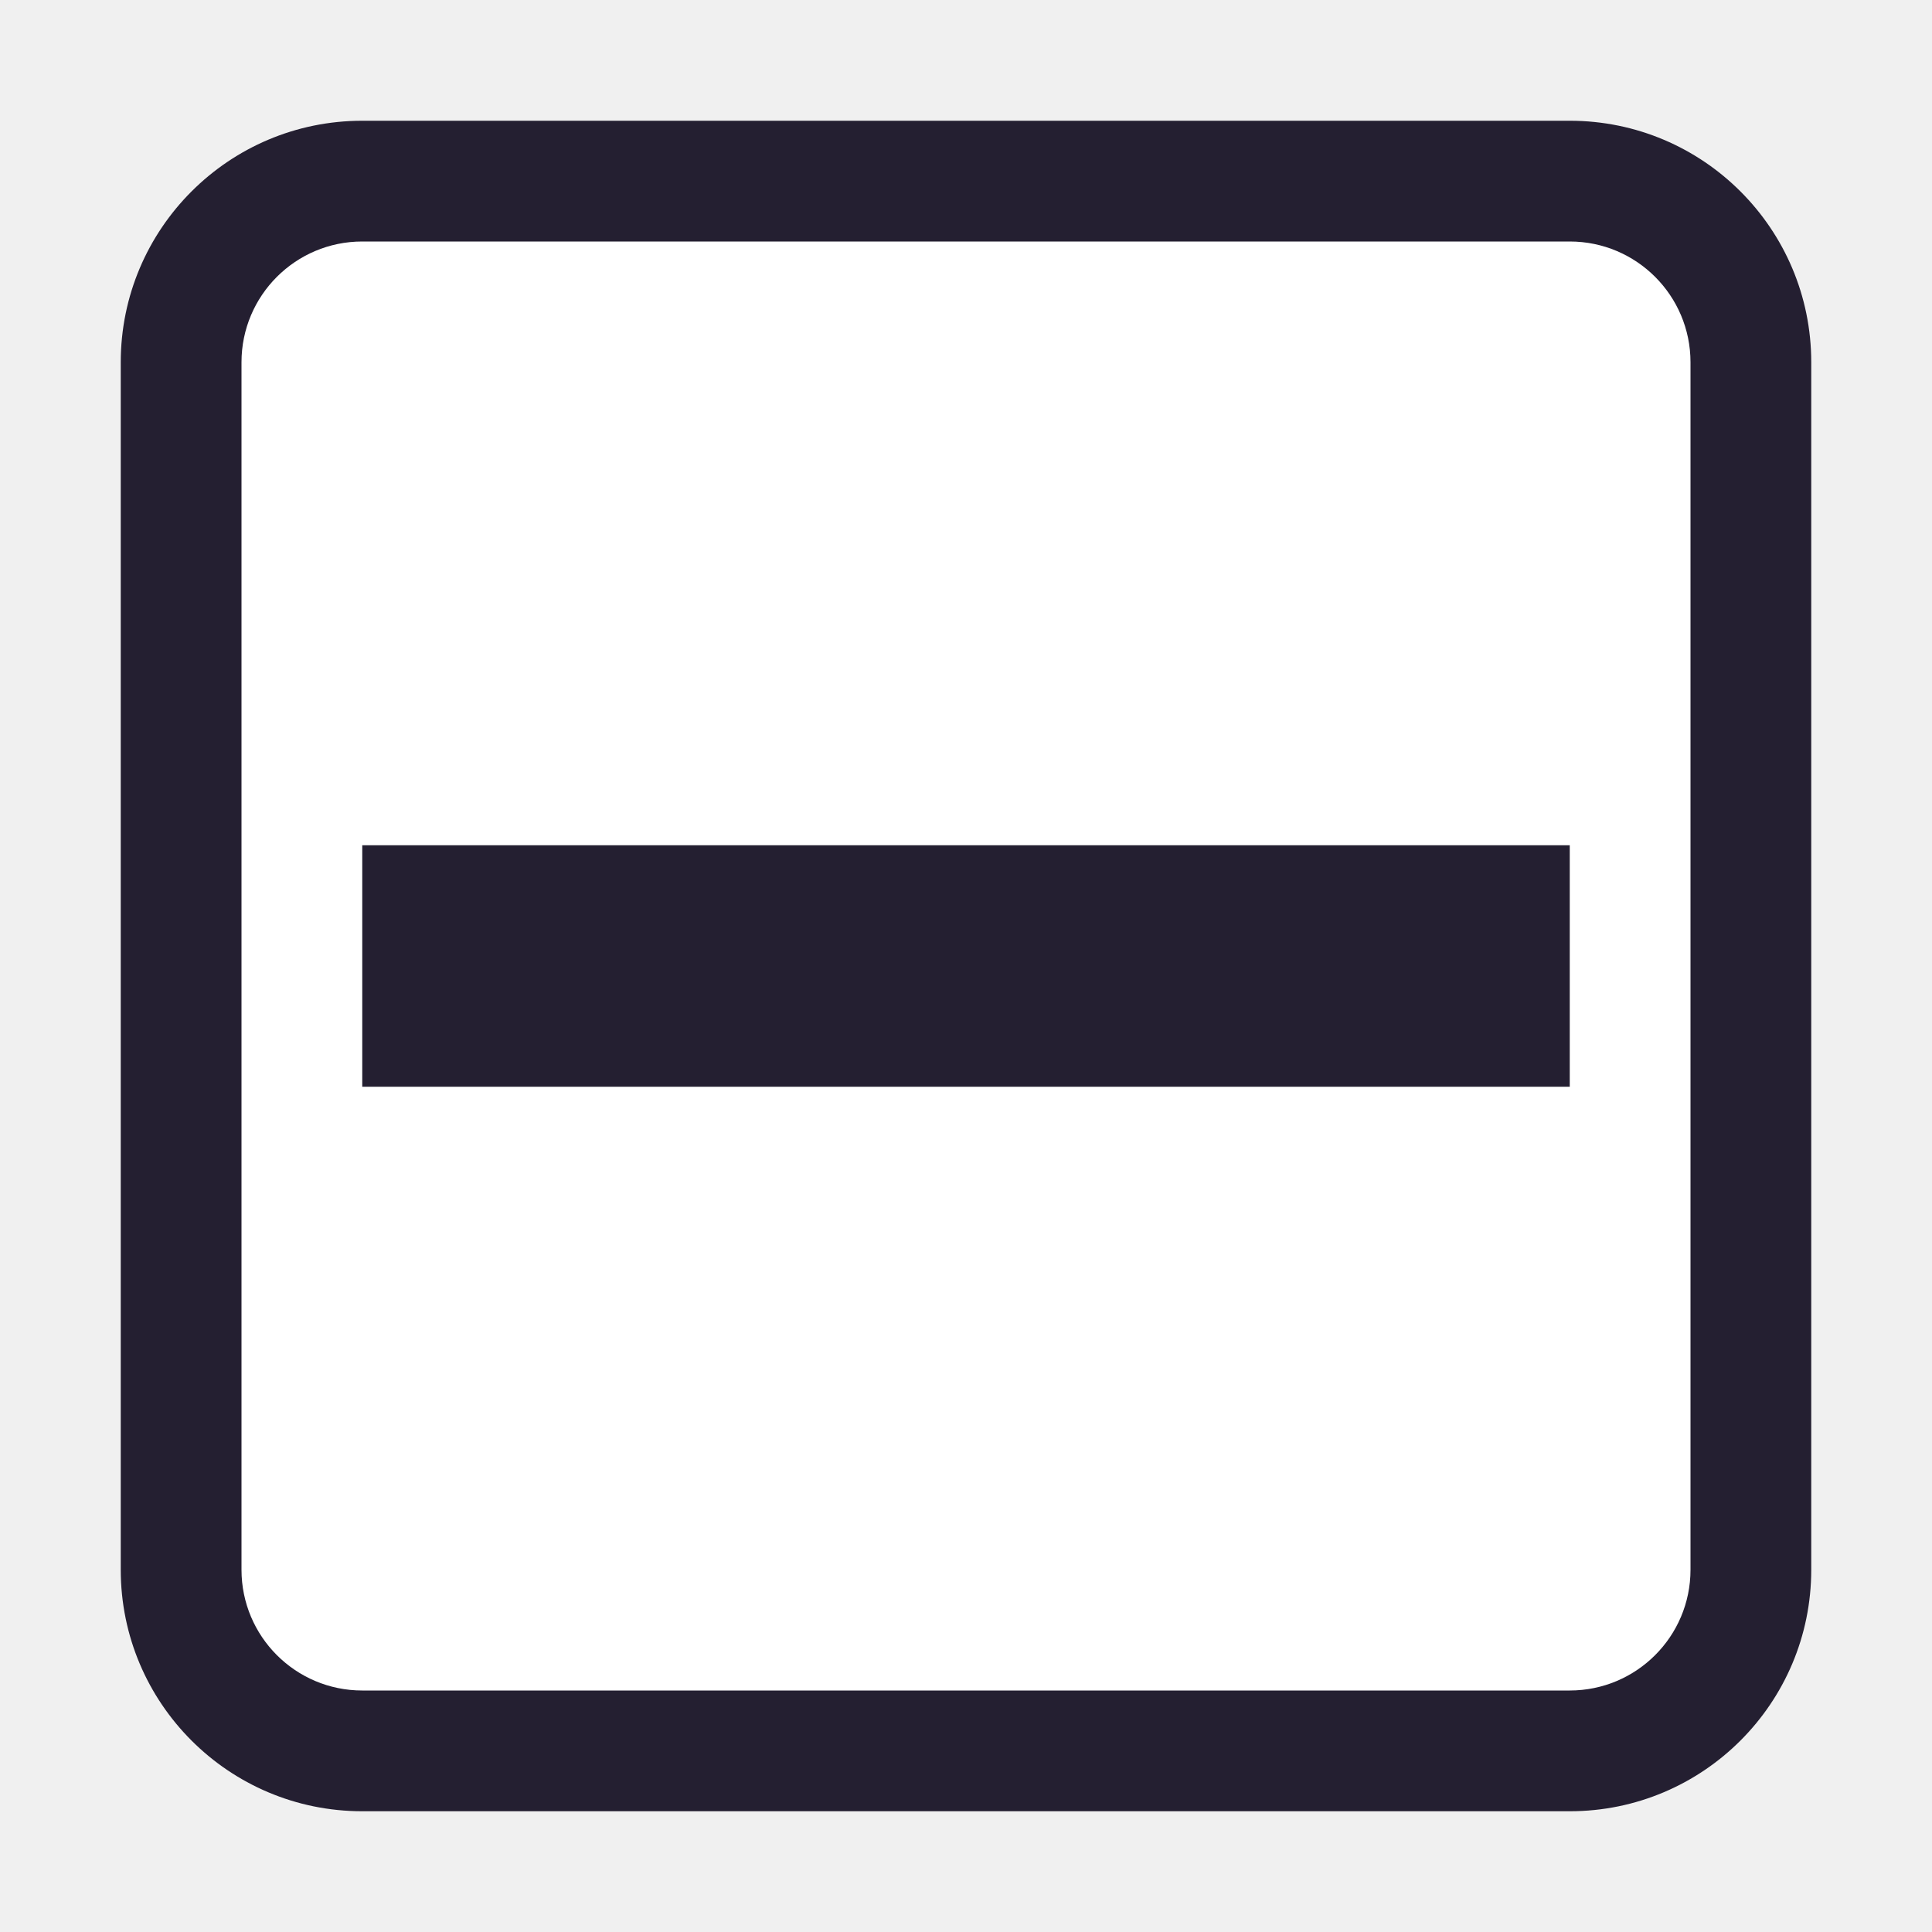
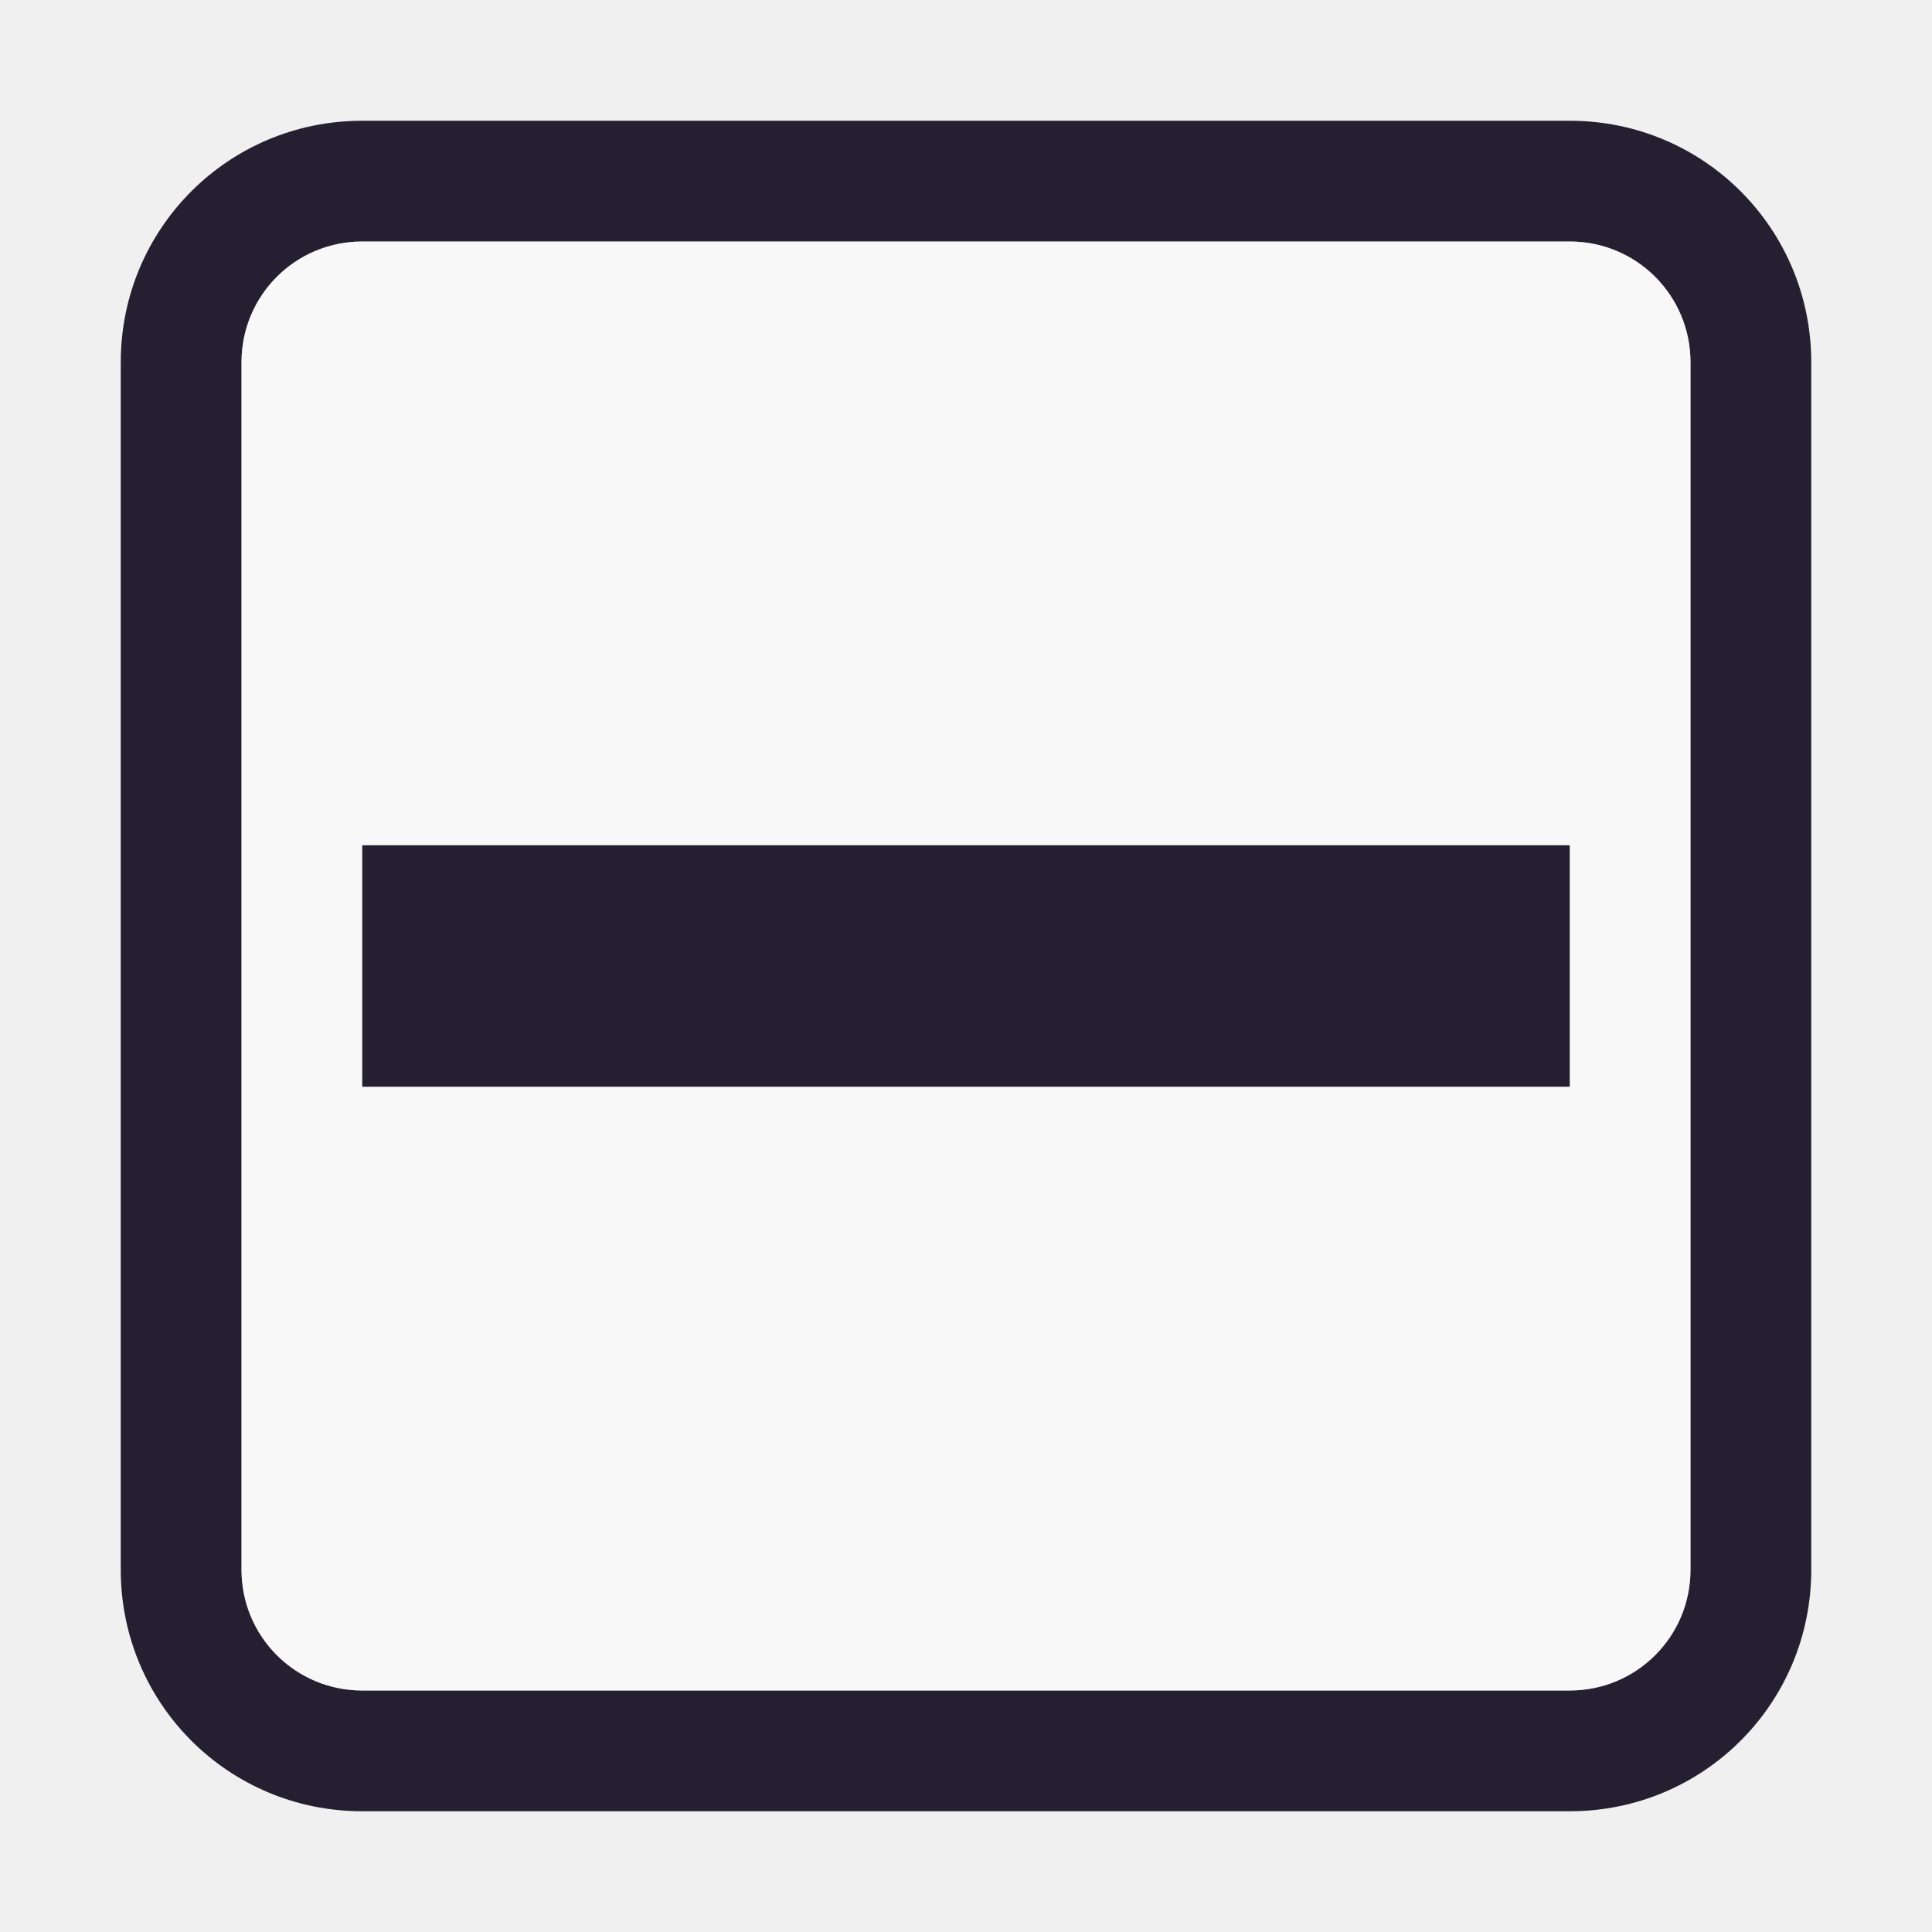
- <svg xmlns="http://www.w3.org/2000/svg" id="svg4243" version="1.1" viewBox="0 0 16 16" height="16" width="16">
-   <defs id="defs4237" />
-   <rect ry="2" y="1" x="1" height="14" width="14" id="rect1070" style="opacity:1;fill:#241f31;fill-opacity:1;stroke:#241f31;stroke-width:0;stroke-linecap:round;stroke-linejoin:round;stroke-miterlimit:4;stroke-dasharray:none;stroke-opacity:1" />
-   <rect ry="1" y="2" x="2" height="12" width="12" id="rect1072" style="opacity:1;fill:#ffffff;fill-opacity:1;stroke:#241f31;stroke-width:0;stroke-linecap:round;stroke-linejoin:round;stroke-miterlimit:4;stroke-dasharray:none;stroke-opacity:1" />
-   <rect ry="0" y="7" x="3" height="2" width="10" id="rect1076" style="opacity:1;fill:#241f31;fill-opacity:1;stroke:#241f31;stroke-width:0;stroke-linecap:round;stroke-linejoin:round;stroke-miterlimit:4;stroke-dasharray:none;stroke-opacity:1" />
+ <svg xmlns="http://www.w3.org/2000/svg" width="16" height="16">
+   <path d="M 3 1 C 1.892 1 1 1.892 1 3 L 1 13 C 1 14.108 1.892 15 3 15 L 13 15 C 14.108 15 15 14.108 15 13 L 15 3 C 15 1.892 14.108 1 13 1 L 3 1 z M 3 2 L 13 2 C 13.554 2 14 2.446 14 3 L 14 13 C 14 13.554 13.554 14 13 14 L 3 14 C 2.446 14 2 13.554 2 13 L 2 3 C 2 2.446 2.446 2 3 2 z " fill="#241f31" />
+   <rect opacity="0.5" fill="#ffffff" width="12" height="12" x="2" y="2" ry="1" />
+   <rect fill="#241f31" width="10" height="2" x="3" y="7" />
</svg>
